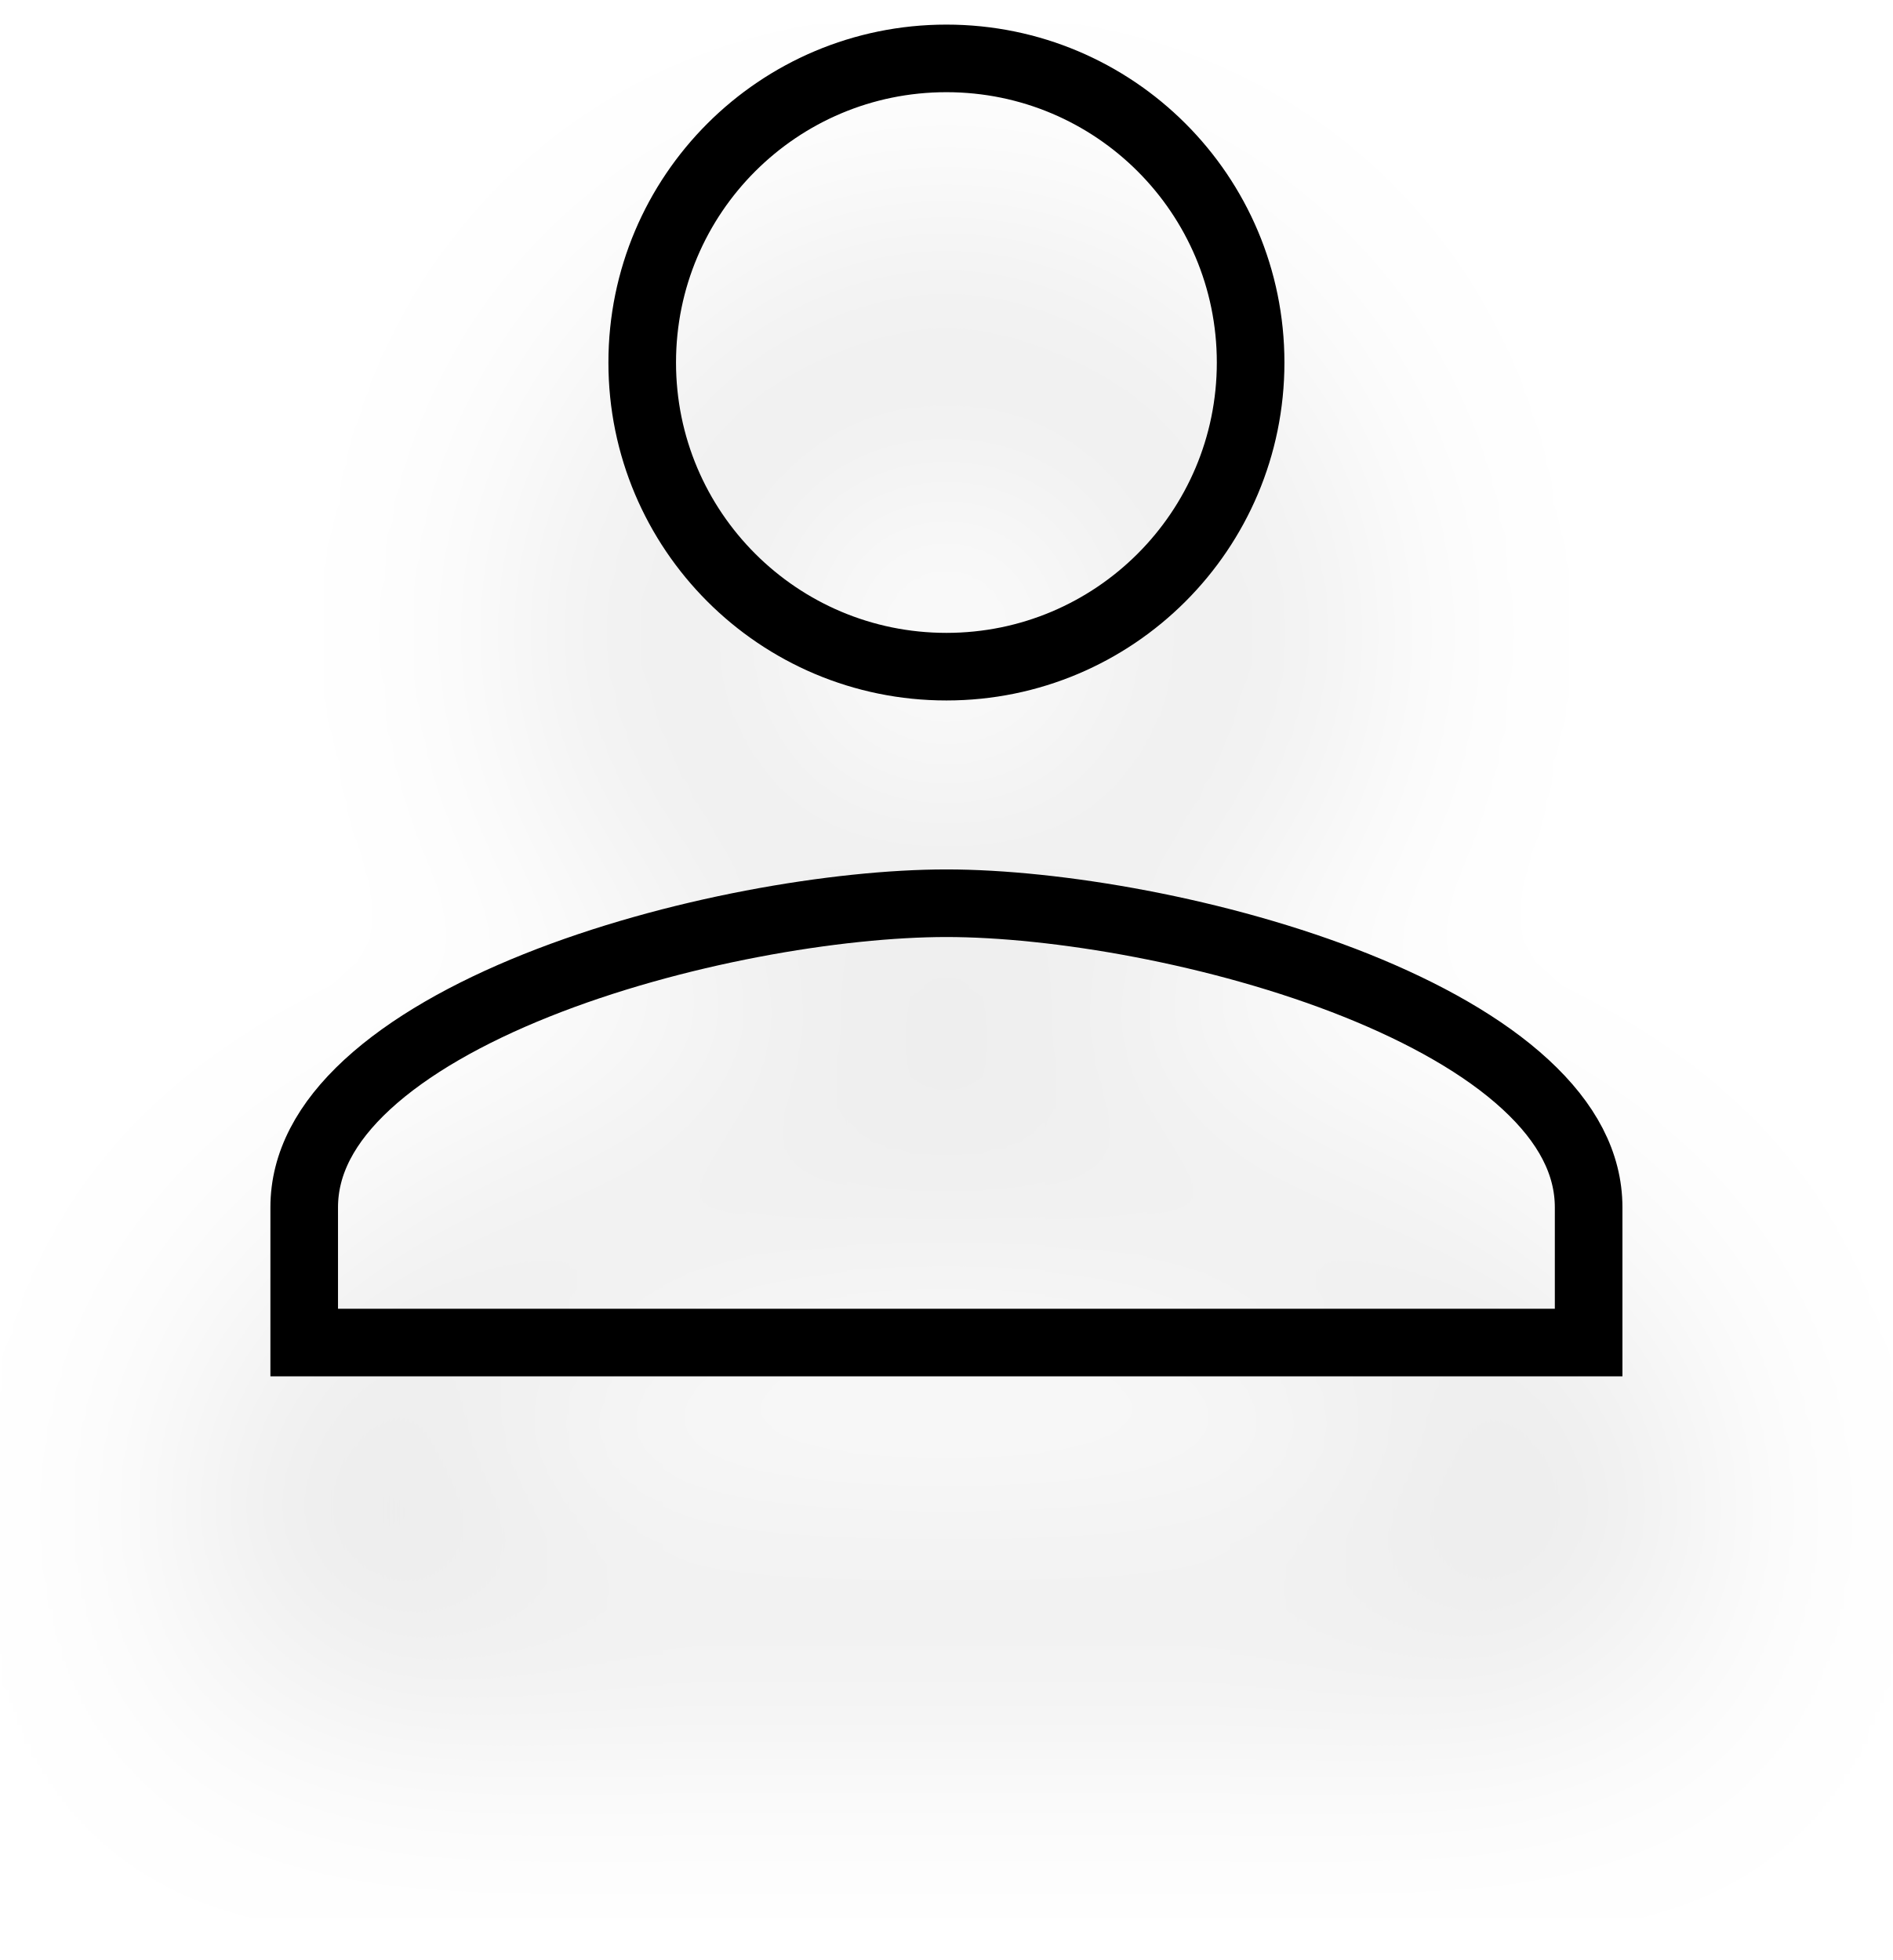
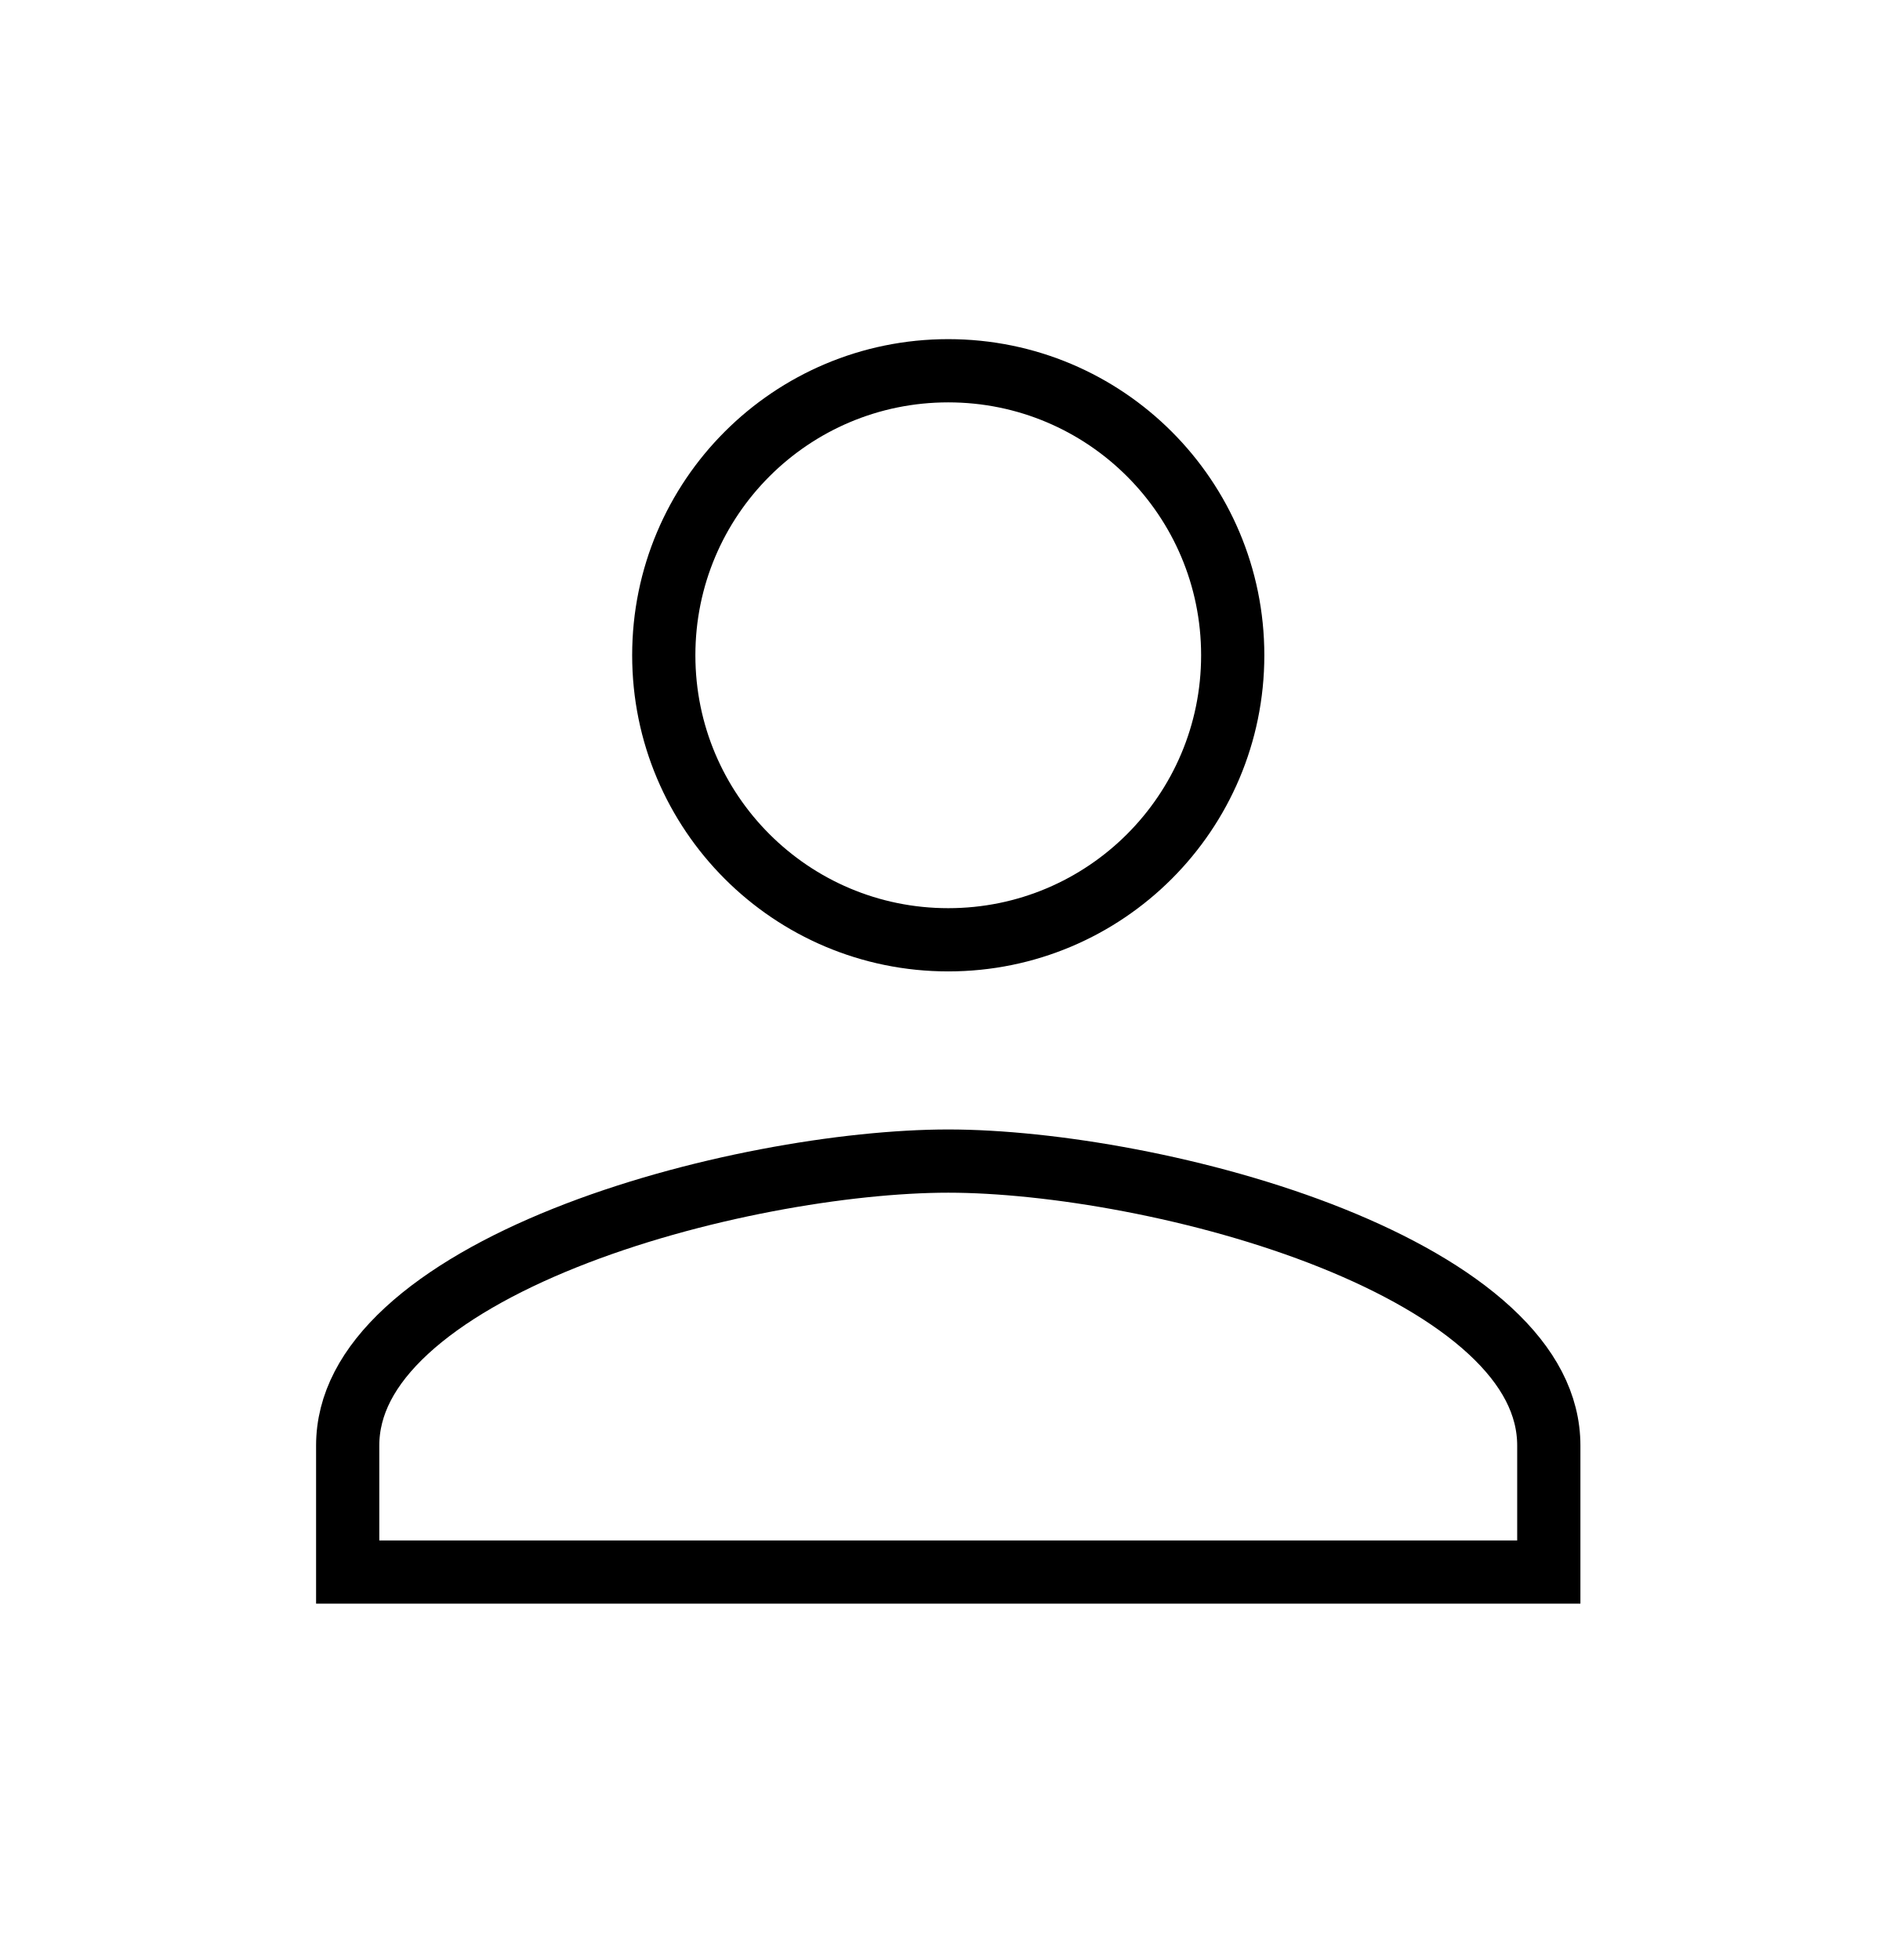
- <svg xmlns="http://www.w3.org/2000/svg" width="28" height="29" viewBox="0 0 28 29" fill="none">
-   <g filter="url(#filter0_d)">
-     <path d="M18.5 5.364C18.5 7.85 16.486 9.864 14 9.864C11.514 9.864 9.5 7.85 9.5 5.364C9.5 2.877 11.514 0.864 14 0.864C16.486 0.864 18.5 2.877 18.5 5.364ZM4.5 17.864C4.5 17.216 4.82 16.612 5.432 16.047C6.048 15.479 6.923 14.986 7.934 14.581C9.957 13.771 12.394 13.364 14 13.364C15.606 13.364 18.043 13.771 20.066 14.581C21.076 14.986 21.953 15.479 22.568 16.047C23.18 16.612 23.5 17.216 23.5 17.864V19.864H4.5V17.864Z" stroke="black" />
-   </g>
-   <defs>
-     <filter id="filter0_d" x="0" y="0.364" width="28" height="28" filterUnits="userSpaceOnUse" color-interpolation-filters="sRGB">
-       <feFlood flood-opacity="0" result="BackgroundImageFix" />
-       <feColorMatrix in="SourceAlpha" type="matrix" values="0 0 0 0 0 0 0 0 0 0 0 0 0 0 0 0 0 0 127 0" />
-       <feOffset dy="4" />
-       <feGaussianBlur stdDeviation="2" />
-       <feColorMatrix type="matrix" values="0 0 0 0 0 0 0 0 0 0 0 0 0 0 0 0 0 0 0.25 0" />
-       <feBlend mode="normal" in2="BackgroundImageFix" result="effect1_dropShadow" />
-       <feBlend mode="normal" in="SourceGraphic" in2="effect1_dropShadow" result="shape" />
-     </filter>
-   </defs>
+ <svg xmlns="http://www.w3.org/2000/svg" width="30" height="31" viewBox="0 0 30 31" fill="none">
+   <path d="M19.5 10.364C19.5 12.85 17.486 14.864 15 14.864C12.514 14.864 10.5 12.85 10.5 10.364C10.5 7.877 12.514 5.864 15 5.864C17.486 5.864 19.5 7.877 19.5 10.364ZM5.5 22.864C5.5 22.216 5.82 21.612 6.432 21.047C7.048 20.479 7.923 19.986 8.934 19.581C10.957 18.771 13.394 18.364 15 18.364C16.606 18.364 19.043 18.771 21.066 19.581C22.076 19.986 22.953 20.479 23.568 21.047C24.18 21.612 24.5 22.216 24.5 22.864V24.864H5.5V22.864Z" stroke="black" />
</svg>
